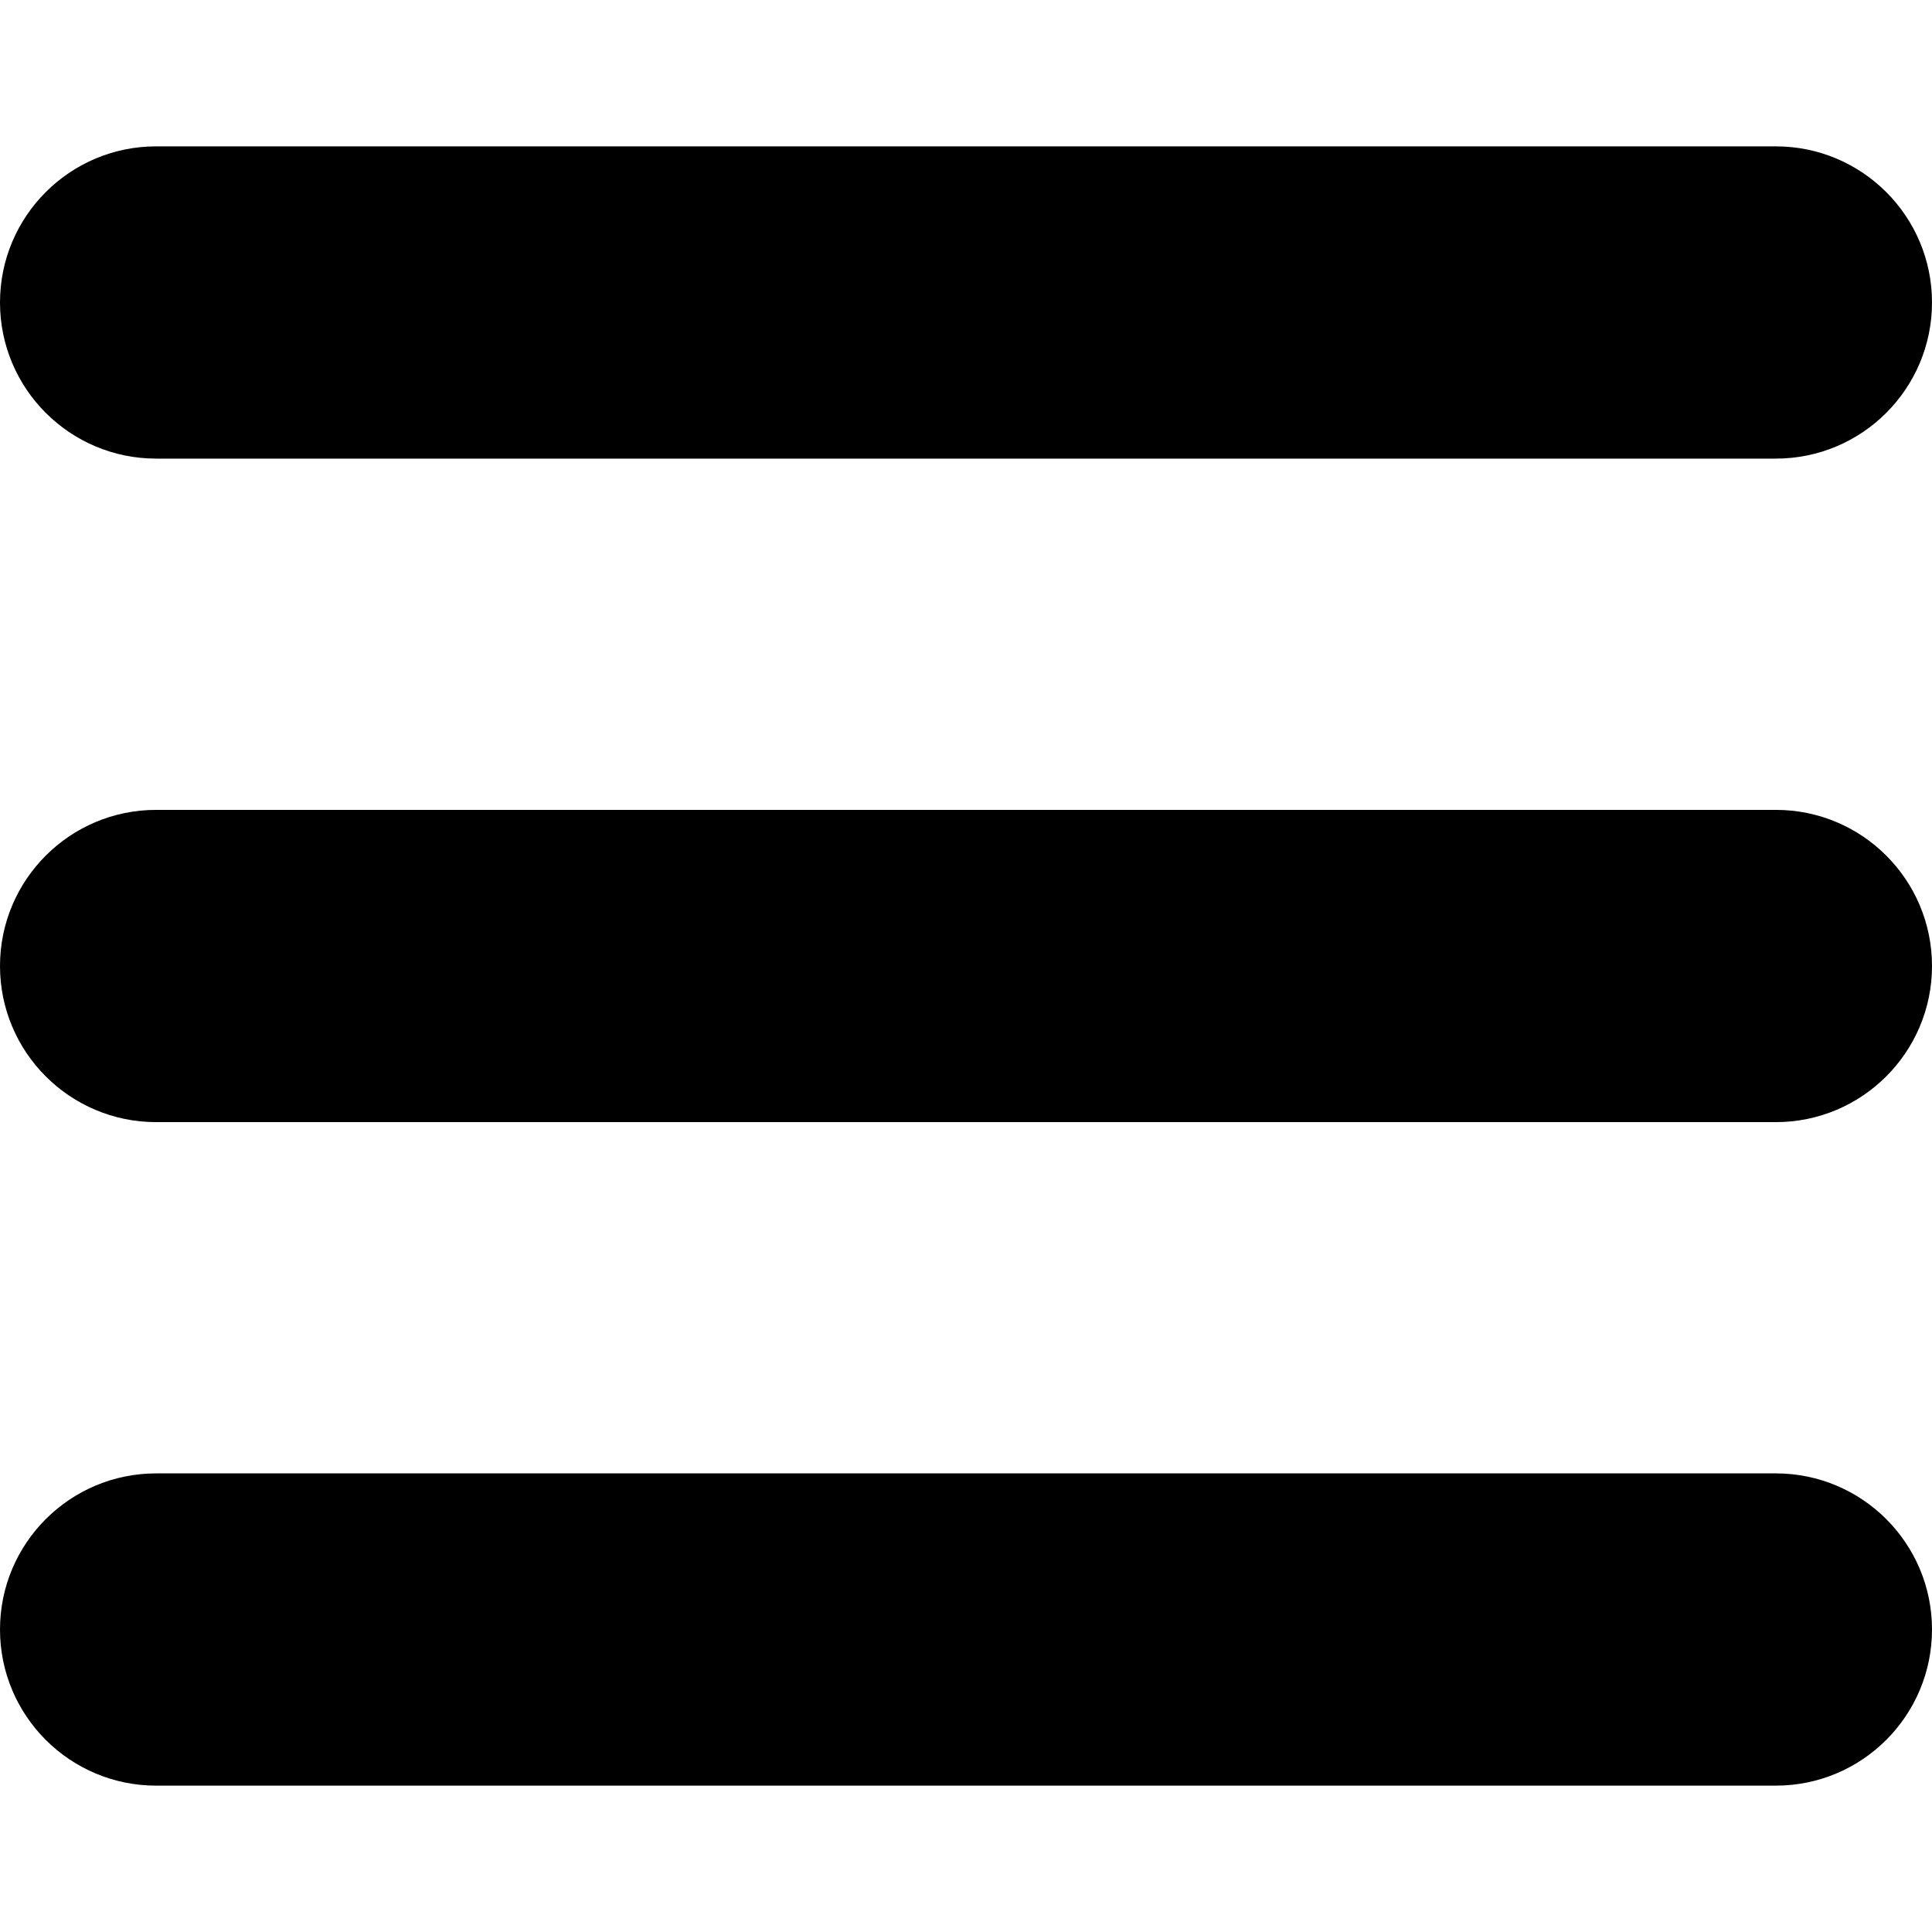
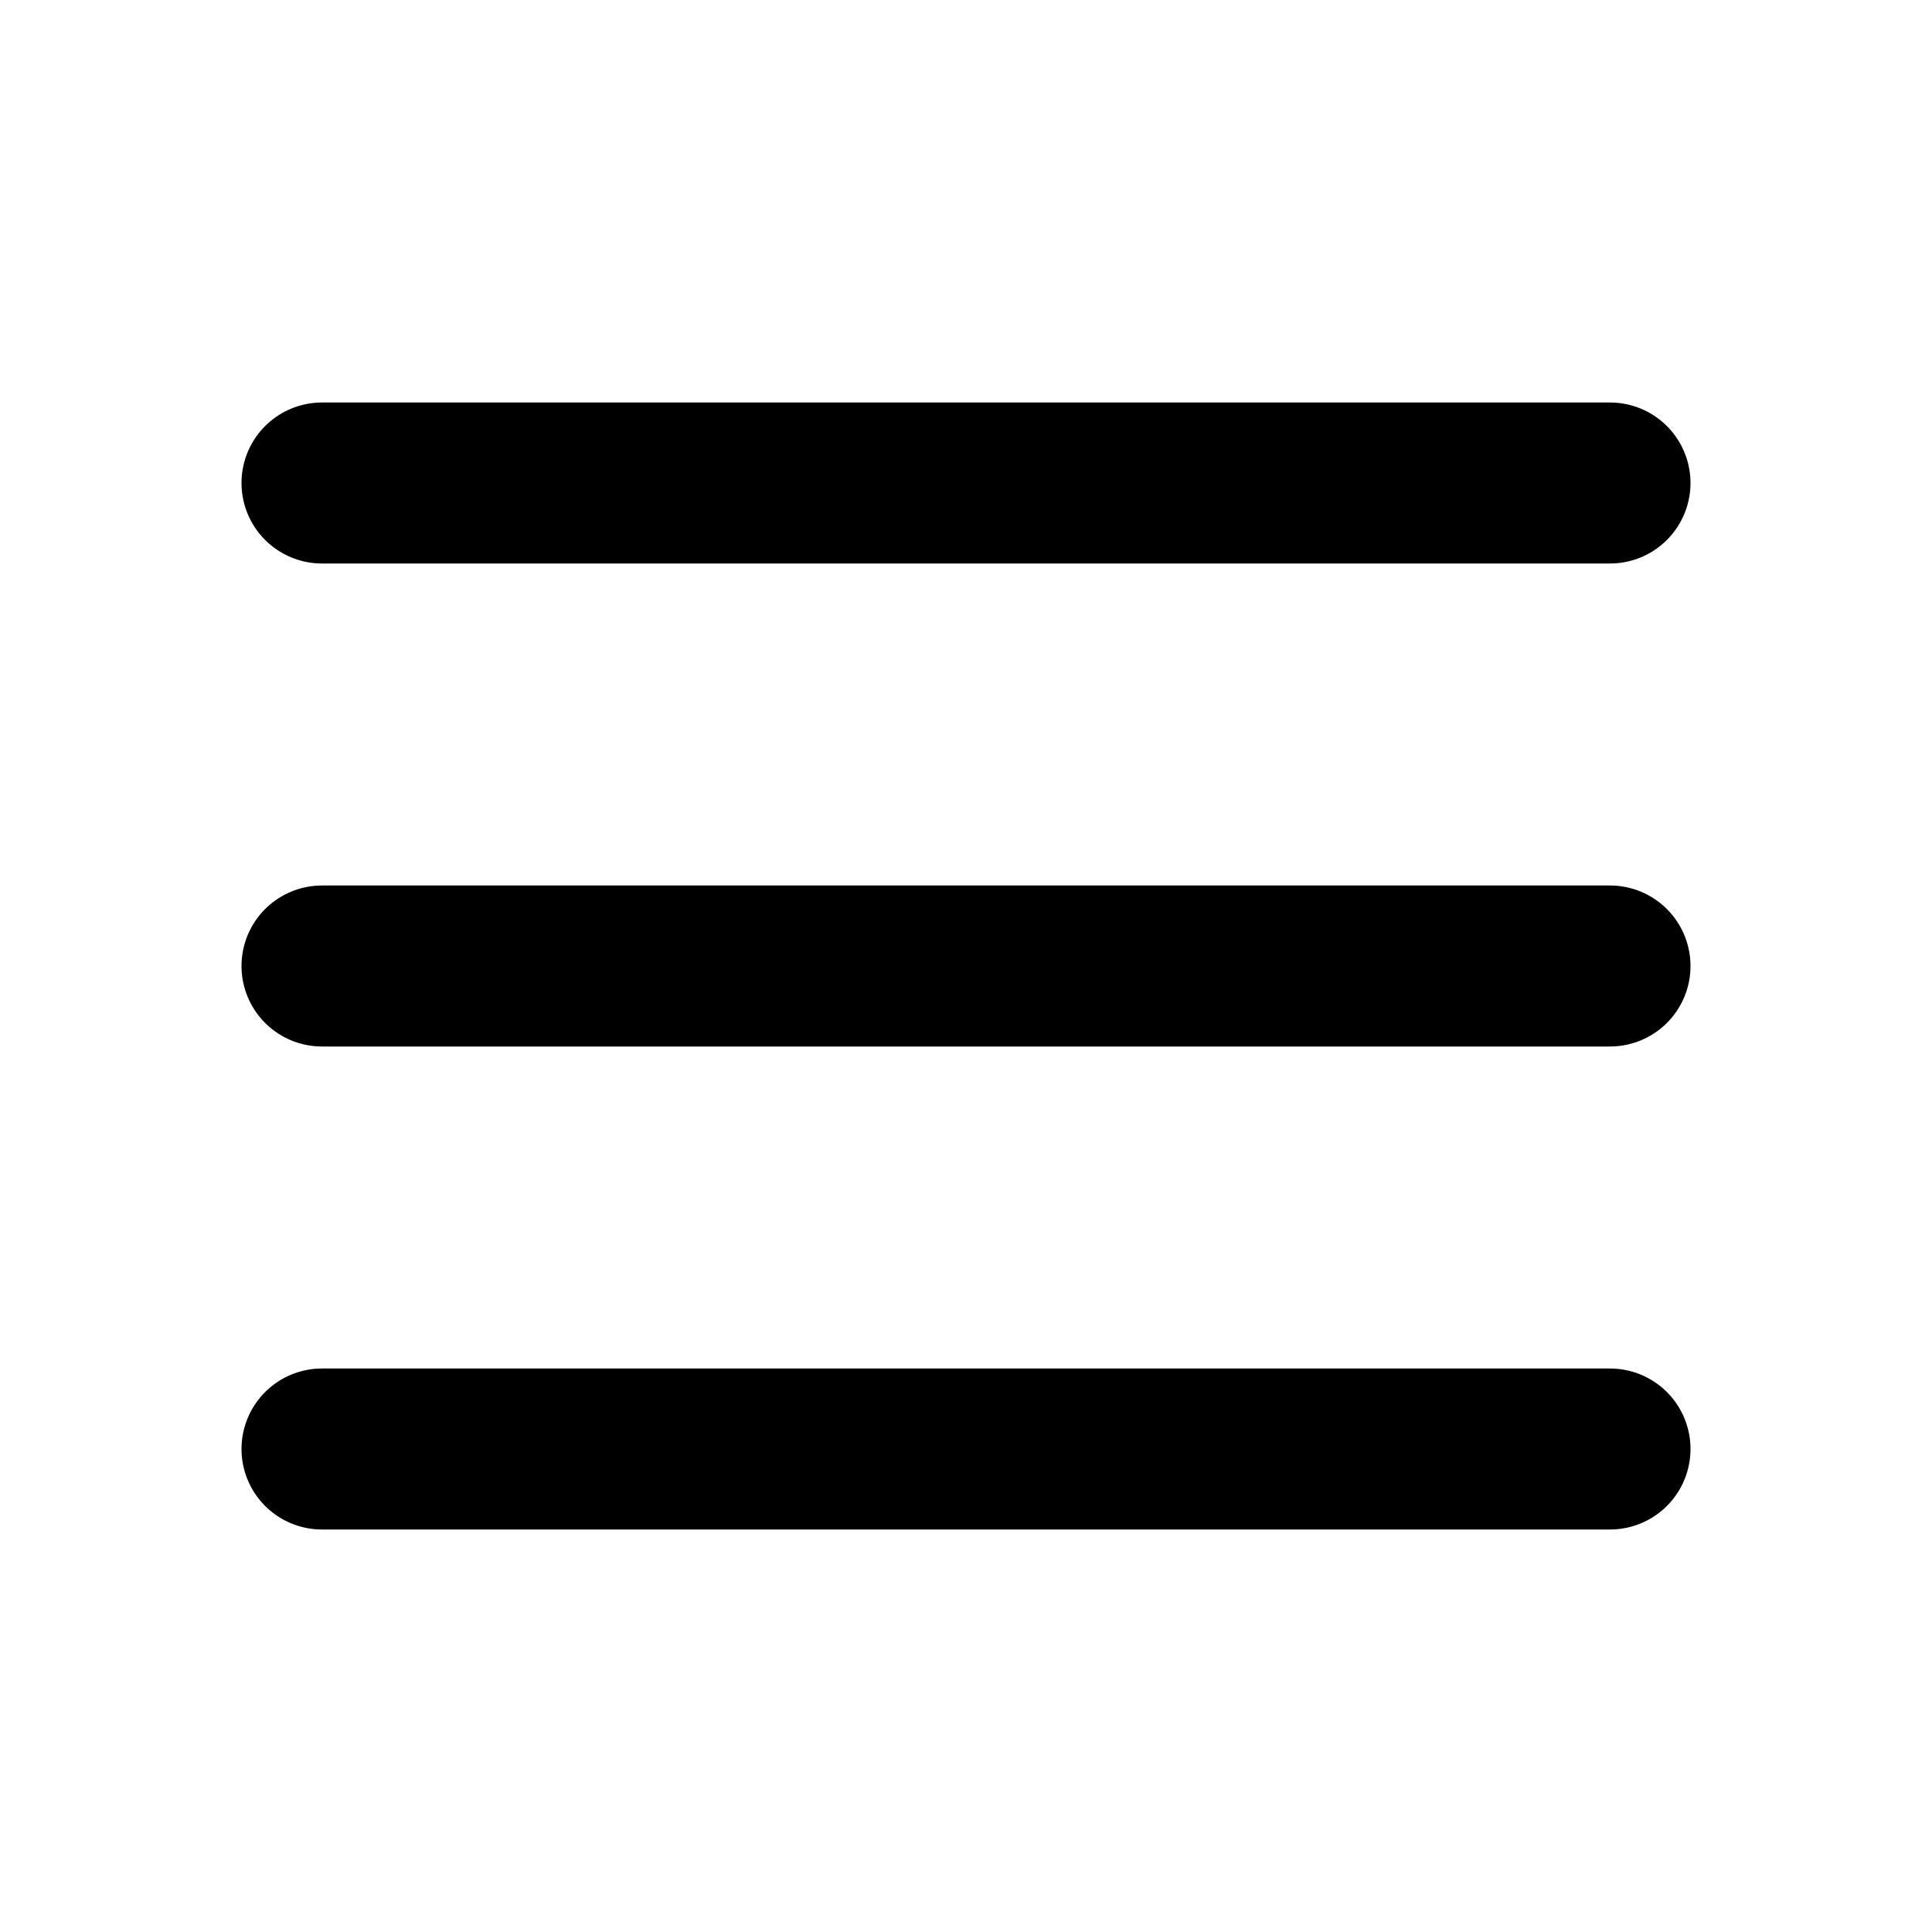
- <svg xmlns="http://www.w3.org/2000/svg" fill="#000000" version="1.1" id="Capa_1" width="800px" height="800px" viewBox="0 0 24.75 24.75" xml:space="preserve">
-   <g>
-     <path d="M0,3.875c0-1.104,0.896-2,2-2h20.75c1.104,0,2,0.896,2,2s-0.896,2-2,2H2C0.896,5.875,0,4.979,0,3.875z M22.75,10.375H2   c-1.104,0-2,0.896-2,2c0,1.104,0.896,2,2,2h20.75c1.104,0,2-0.896,2-2C24.75,11.271,23.855,10.375,22.75,10.375z M22.75,18.875H2   c-1.104,0-2,0.896-2,2s0.896,2,2,2h20.75c1.104,0,2-0.896,2-2S23.855,18.875,22.75,18.875z" />
-   </g>
+ <svg xmlns="http://www.w3.org/2000/svg" width="800px" height="800px" viewBox="0 0 24 24" fill="none">
+   <path d="M4 6H20M4 12H20M4 18H20" stroke="#000000" stroke-width="2" stroke-linecap="round" stroke-linejoin="round" />
</svg>
